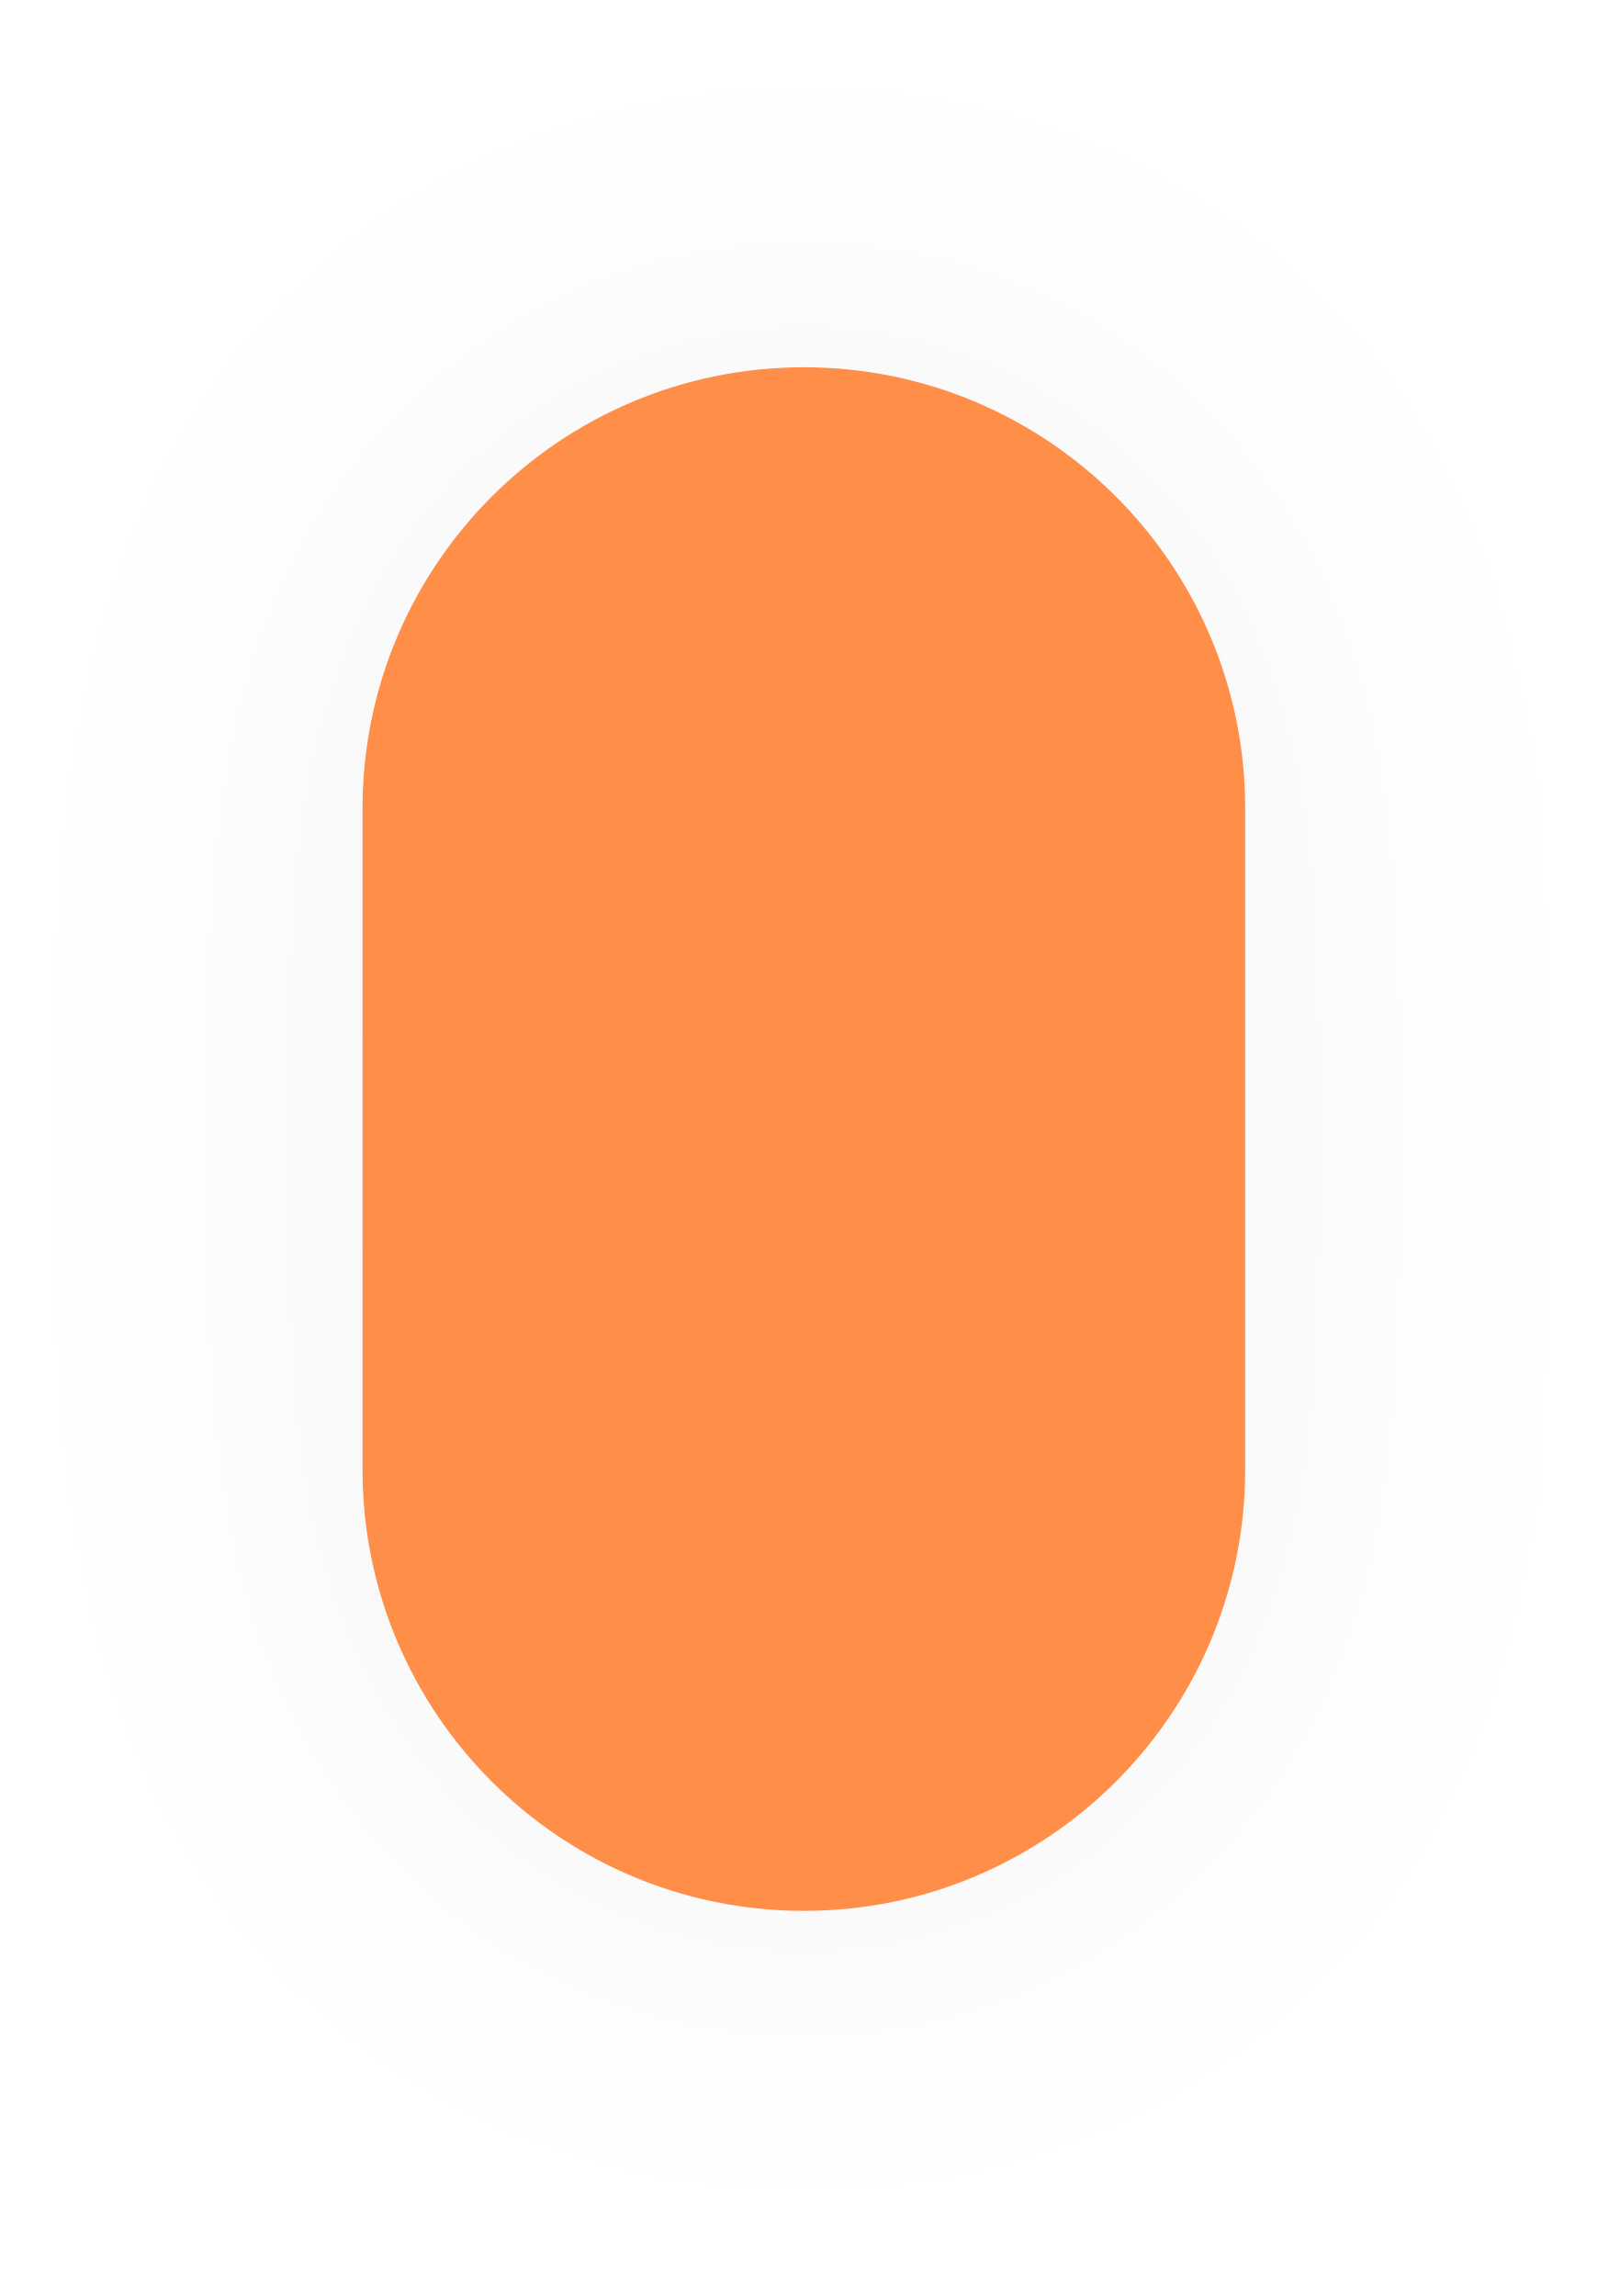
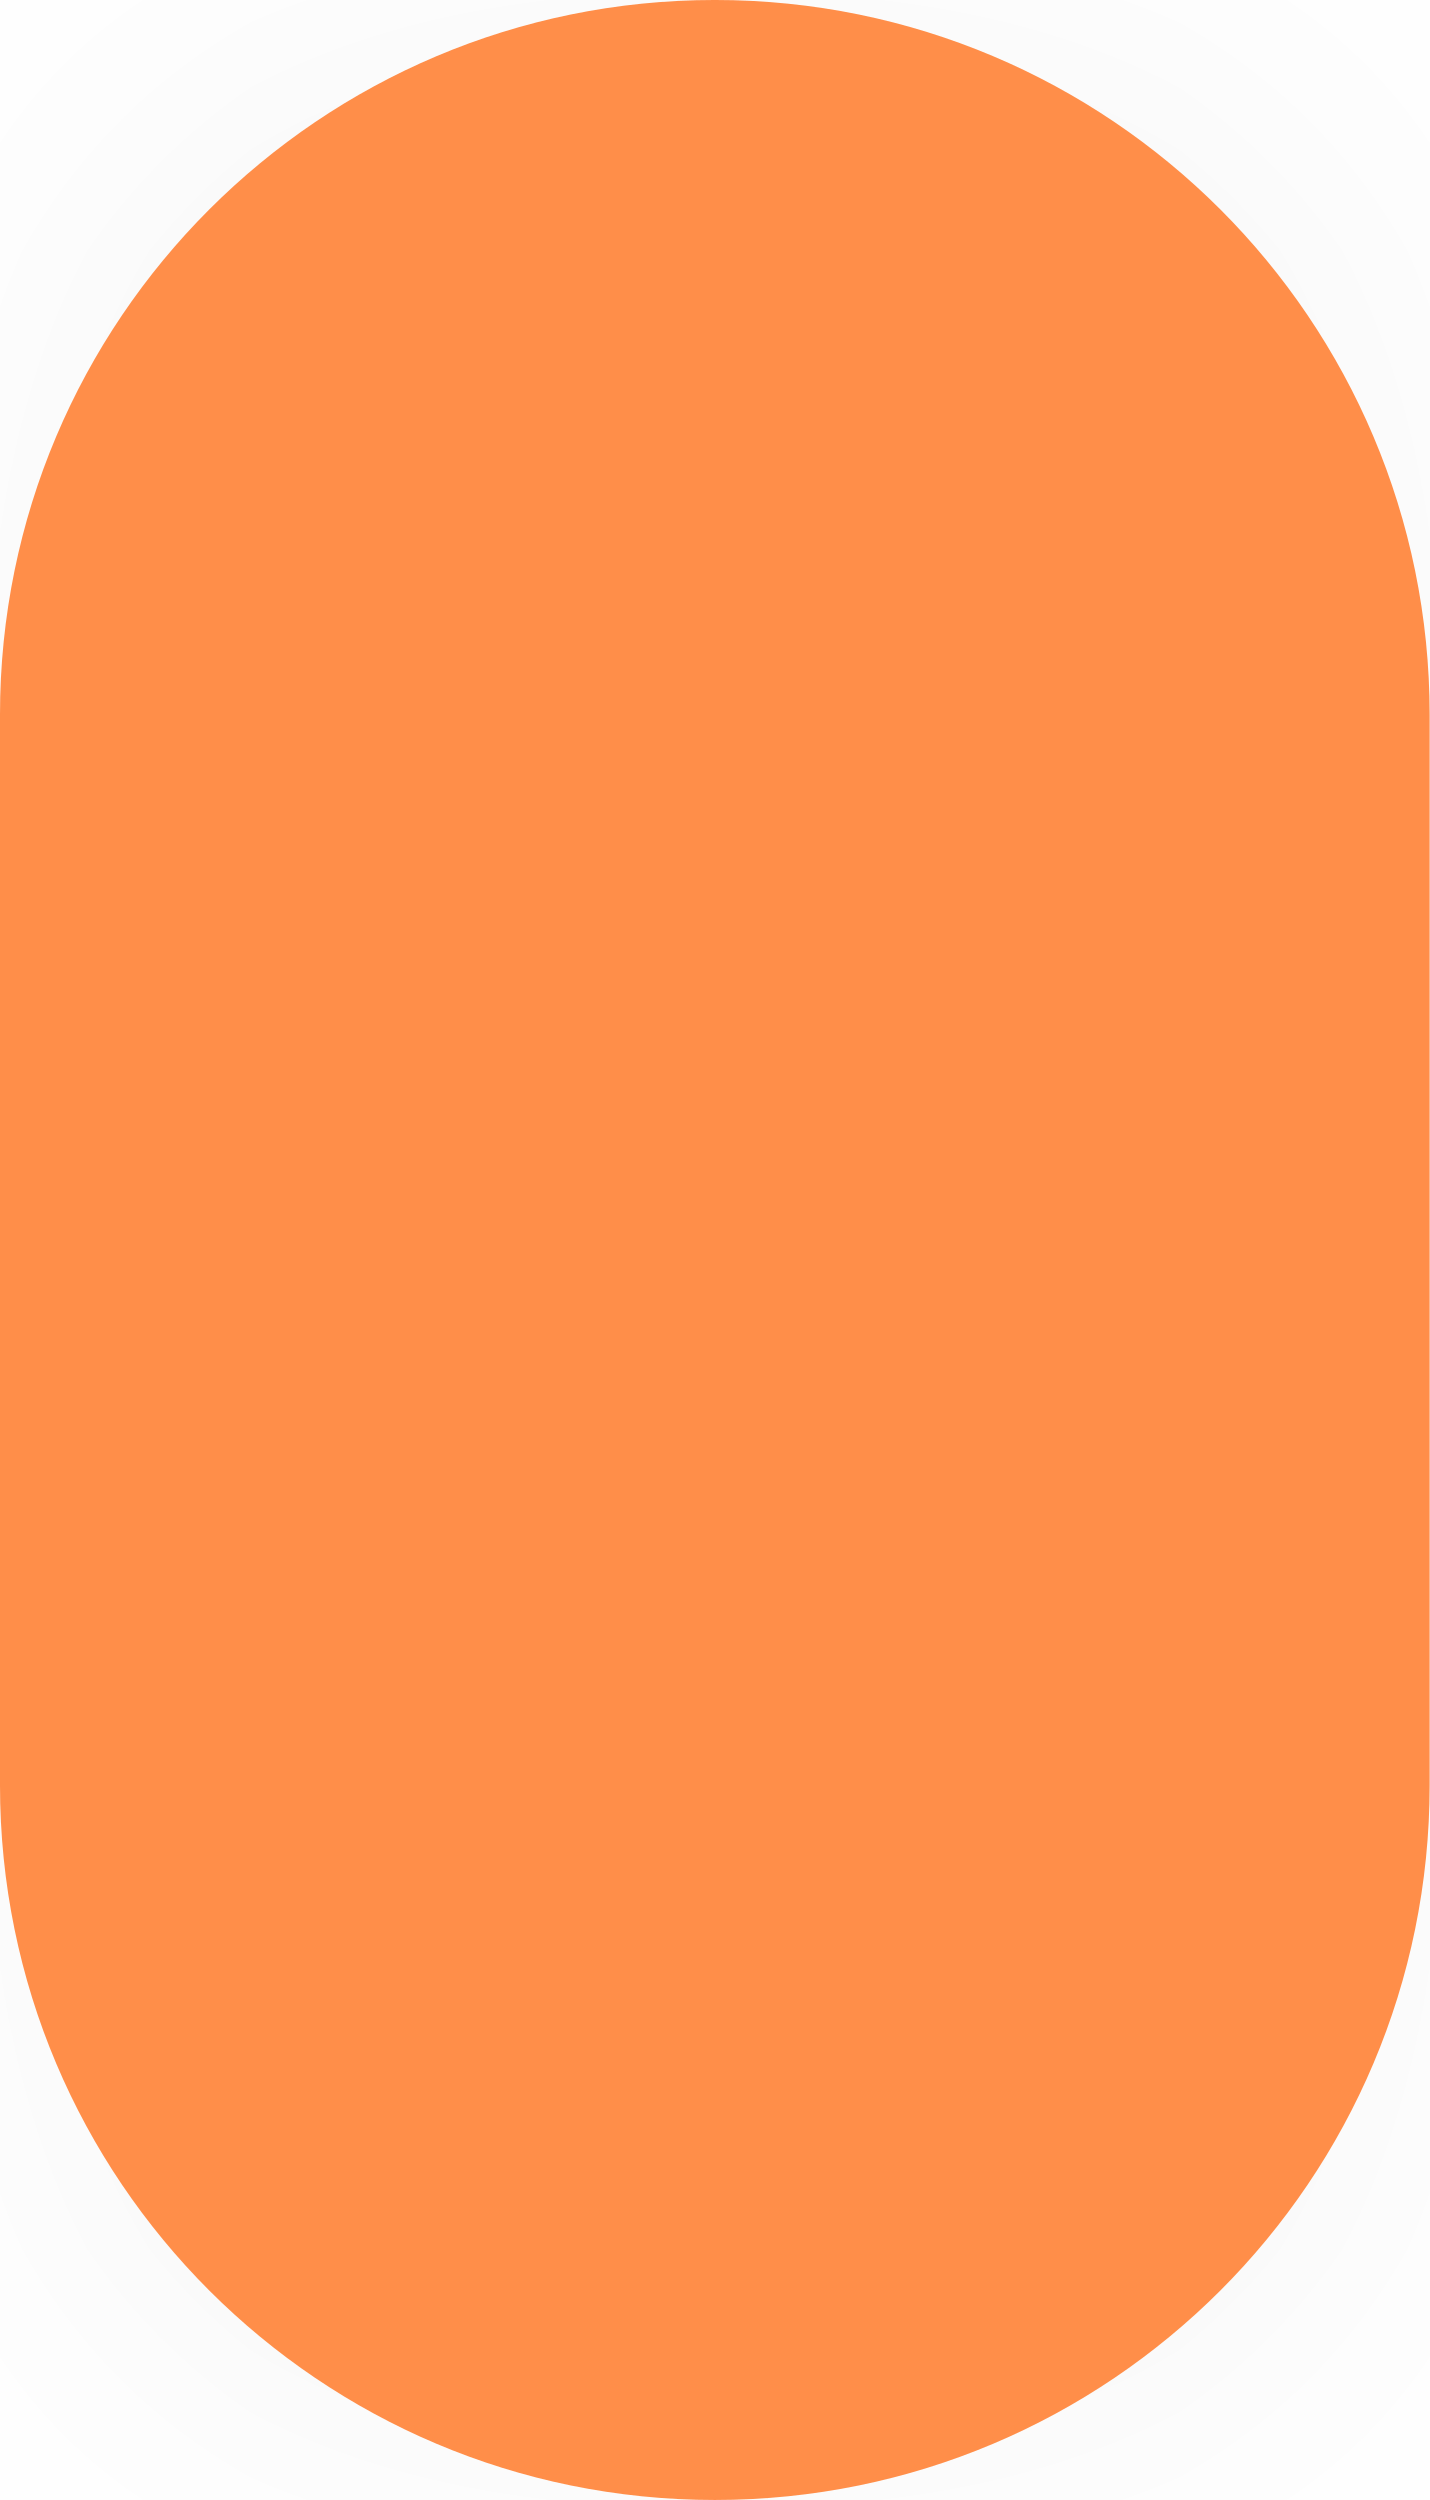
- <svg xmlns="http://www.w3.org/2000/svg" width="67" height="95" viewBox="0 0 67 95" fill="none" version="1.1" id="svg23">
-   <g filter="url(#filter0_d)" id="g4">
+ <svg xmlns="http://www.w3.org/2000/svg" width="36.523" height="63.867" viewBox="0 0 36.523 63.867" fill="none" version="1.1" id="svg23">
+   <g filter="url(#filter0_d)" id="g4" transform="translate(-15.0002,-15.1974)">
    <rect x="15" y="15.197" width="36.523" height="63.867" rx="18.262" fill="#FFA45A" id="rect2" style="fill:#ff8e49;fill-opacity:1" />
  </g>
  <defs id="defs21">
    <filter id="filter0_d" x="0" y="0.197" width="66.523" height="93.867" filterUnits="userSpaceOnUse" color-interpolation-filters="sRGB">
      <feFlood flood-opacity="0" result="BackgroundImageFix" id="feFlood6" />
      <feColorMatrix in="SourceAlpha" type="matrix" values="0 0 0 0 0 0 0 0 0 0 0 0 0 0 0 0 0 0 127 0" id="feColorMatrix8" />
      <feOffset id="feOffset10" />
      <feGaussianBlur stdDeviation="7.5" id="feGaussianBlur12" />
      <feColorMatrix type="matrix" values="0 0 0 0 0 0 0 0 0 0 0 0 0 0 0 0 0 0 0.051 0" id="feColorMatrix14" />
      <feBlend mode="normal" in2="BackgroundImageFix" result="effect1_dropShadow" id="feBlend16" />
      <feBlend mode="normal" in="SourceGraphic" in2="effect1_dropShadow" result="shape" id="feBlend18" />
    </filter>
  </defs>
</svg>
